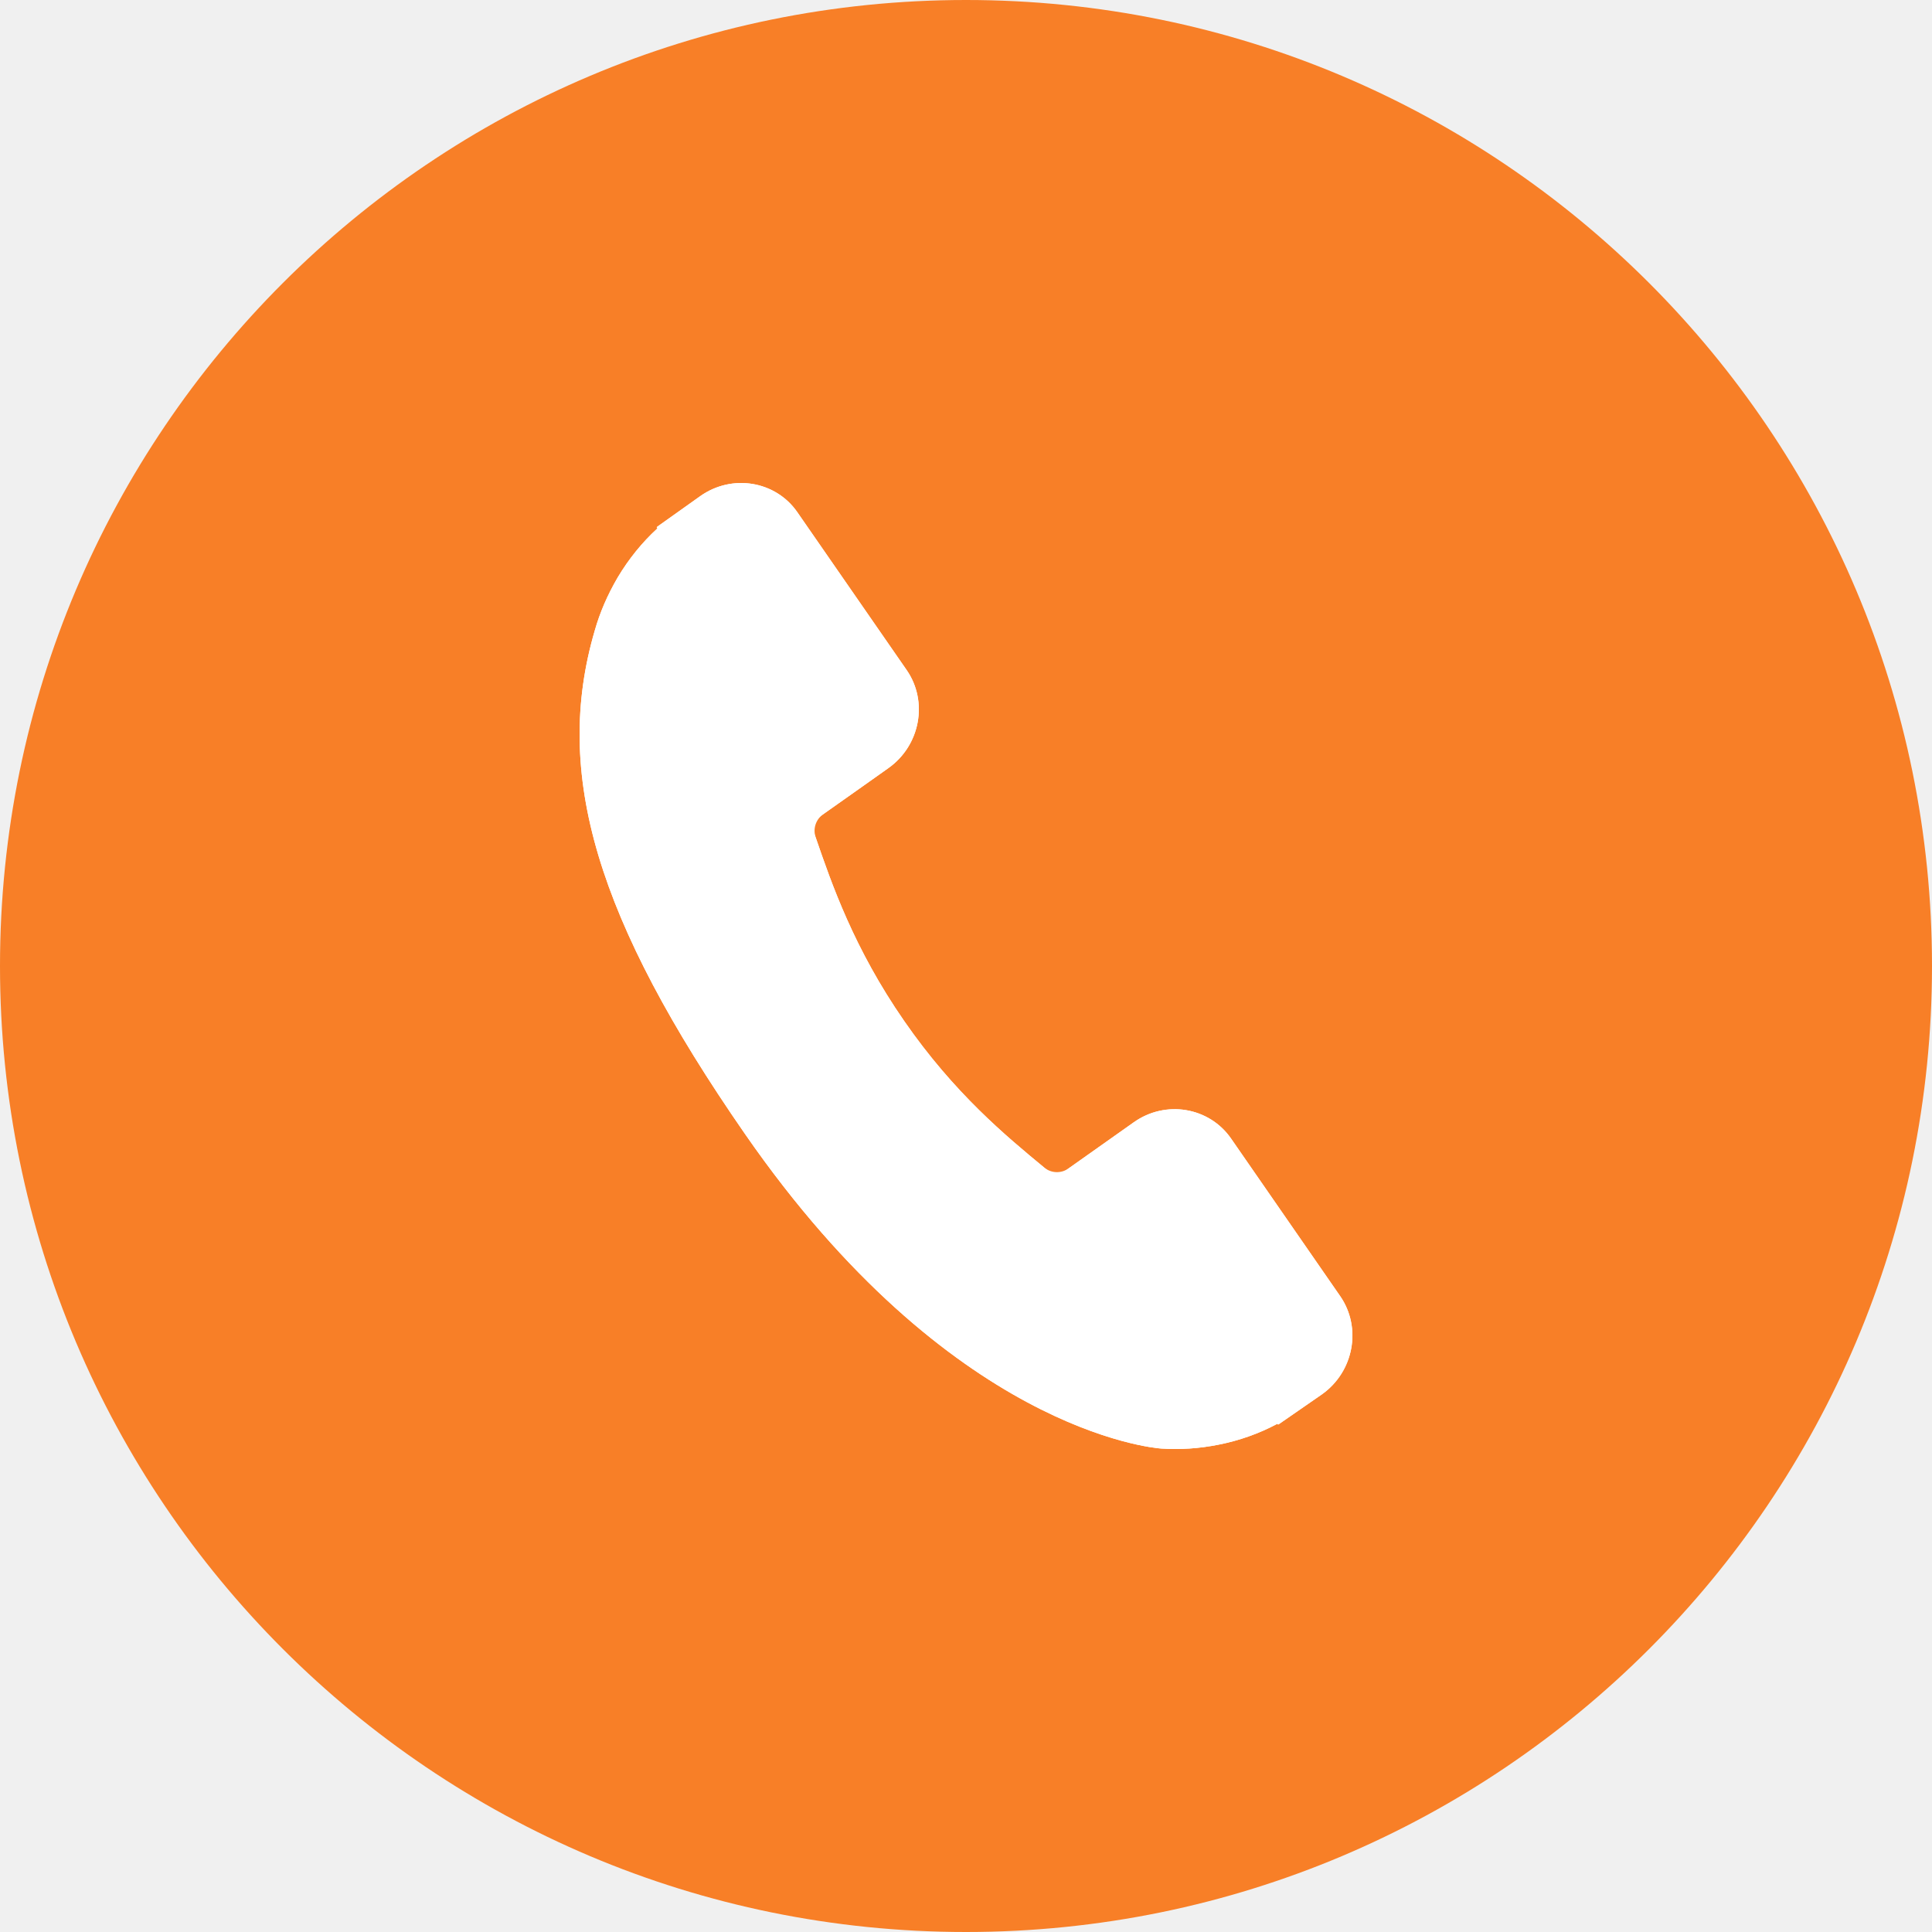
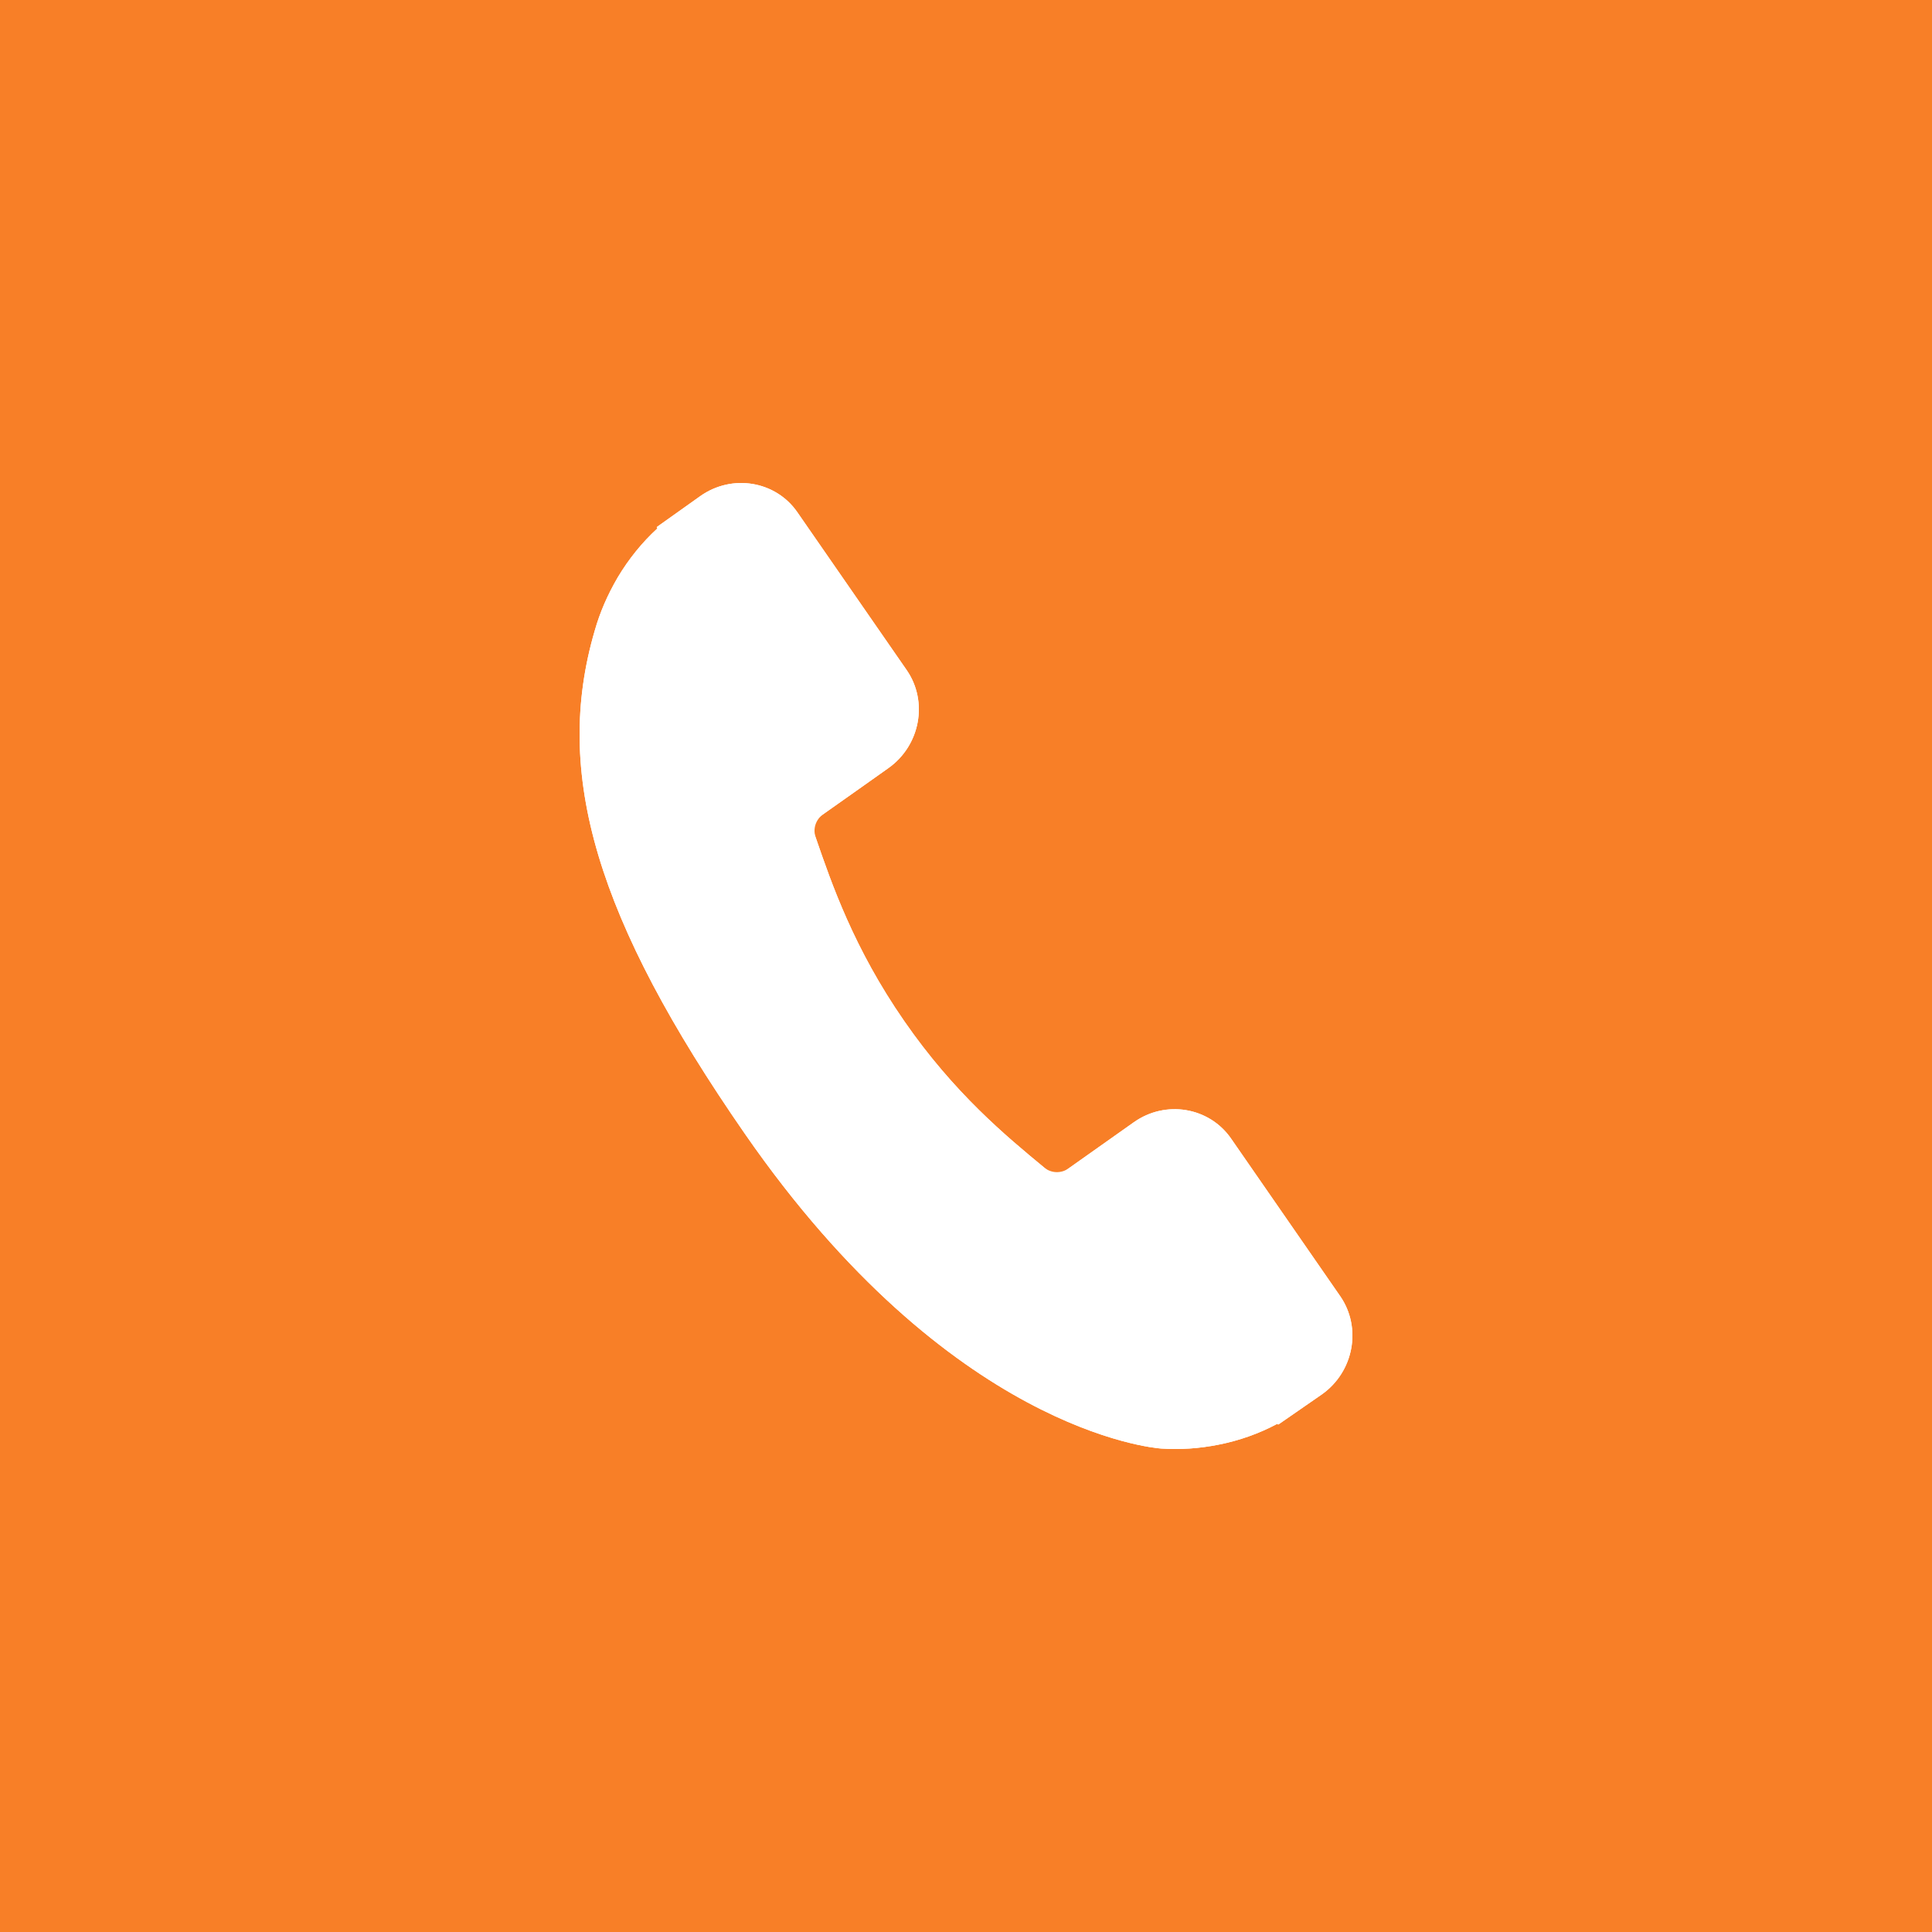
<svg xmlns="http://www.w3.org/2000/svg" width="22" height="22" viewBox="0 0 22 22" fill="none">
-   <circle cx="11" cy="11" r="11" fill="#F87F27" />
+   <rect width="22" height="22" fill="#F87F27" />
  <path d="M15.262 14.761C15.509 15.12 15.416 15.62 15.054 15.877L14.554 16.223L14.546 16.213C14.341 16.323 14.113 16.404 13.875 16.451C13.653 16.495 13.44 16.509 13.223 16.495C13.123 16.488 10.818 16.284 8.481 12.909C6.79 10.468 6.295 8.807 6.773 7.179C6.831 6.975 6.916 6.777 7.034 6.575C7.16 6.363 7.314 6.174 7.487 6.016L7.477 6.003L7.973 5.65C8.335 5.393 8.832 5.475 9.079 5.832L10.325 7.631C10.572 7.989 10.479 8.489 10.117 8.746L9.825 8.953L9.231 9.373C9.25 9.425 9.268 9.479 9.288 9.535C9.472 10.069 9.723 10.799 10.296 11.626C10.866 12.45 11.458 12.938 11.89 13.295C11.937 13.334 11.982 13.371 12.025 13.406L12.91 12.78C13.272 12.523 13.768 12.606 14.017 12.963L15.262 14.761Z" fill="white" />
-   <path d="M15.262 14.761C15.509 15.12 15.416 15.62 15.054 15.877L14.56 16.219C14.557 16.221 14.552 16.22 14.55 16.217C14.548 16.215 14.544 16.214 14.541 16.215C14.337 16.324 14.111 16.405 13.875 16.451C13.653 16.495 13.44 16.509 13.223 16.495C13.123 16.488 10.818 16.284 8.481 12.909C6.79 10.468 6.295 8.807 6.773 7.179C6.831 6.975 6.916 6.777 7.034 6.575C7.159 6.366 7.311 6.178 7.481 6.022C7.485 6.019 7.485 6.014 7.483 6.01C7.48 6.006 7.481 6 7.485 5.997L7.973 5.65C8.335 5.393 8.832 5.475 9.079 5.832L10.325 7.631C10.572 7.989 10.479 8.489 10.117 8.746L9.825 8.953L9.373 9.272C9.289 9.332 9.255 9.439 9.288 9.535C9.472 10.069 9.723 10.799 10.296 11.626C10.866 12.45 11.458 12.938 11.89 13.295C11.97 13.361 12.084 13.365 12.168 13.305L12.91 12.78C13.272 12.523 13.768 12.606 14.017 12.963L15.262 14.761Z" fill="white" />
+   <path d="M15.262 14.761C15.509 15.12 15.416 15.62 15.054 15.877L14.56 16.219C14.556 16.221 14.552 16.22 14.55 16.217C14.548 16.215 14.544 16.214 14.541 16.215C14.337 16.324 14.111 16.405 13.875 16.451C13.653 16.495 13.44 16.509 13.223 16.495C13.123 16.488 10.818 16.284 8.481 12.909C6.79 10.468 6.295 8.807 6.773 7.179C6.831 6.975 6.916 6.777 7.034 6.575C7.159 6.366 7.311 6.178 7.481 6.022C7.484 6.019 7.485 6.014 7.482 6.01C7.48 6.006 7.481 6 7.485 5.997L7.973 5.65C8.335 5.393 8.832 5.475 9.079 5.832L10.325 7.631C10.572 7.989 10.479 8.489 10.117 8.746L9.825 8.953L9.373 9.272C9.289 9.332 9.254 9.439 9.288 9.535C9.472 10.069 9.723 10.799 10.296 11.626C10.866 12.45 11.458 12.938 11.89 13.295C11.969 13.361 12.084 13.365 12.168 13.305L12.91 12.78C13.272 12.523 13.768 12.606 14.017 12.963L15.262 14.761Z" fill="white" />
</svg>
